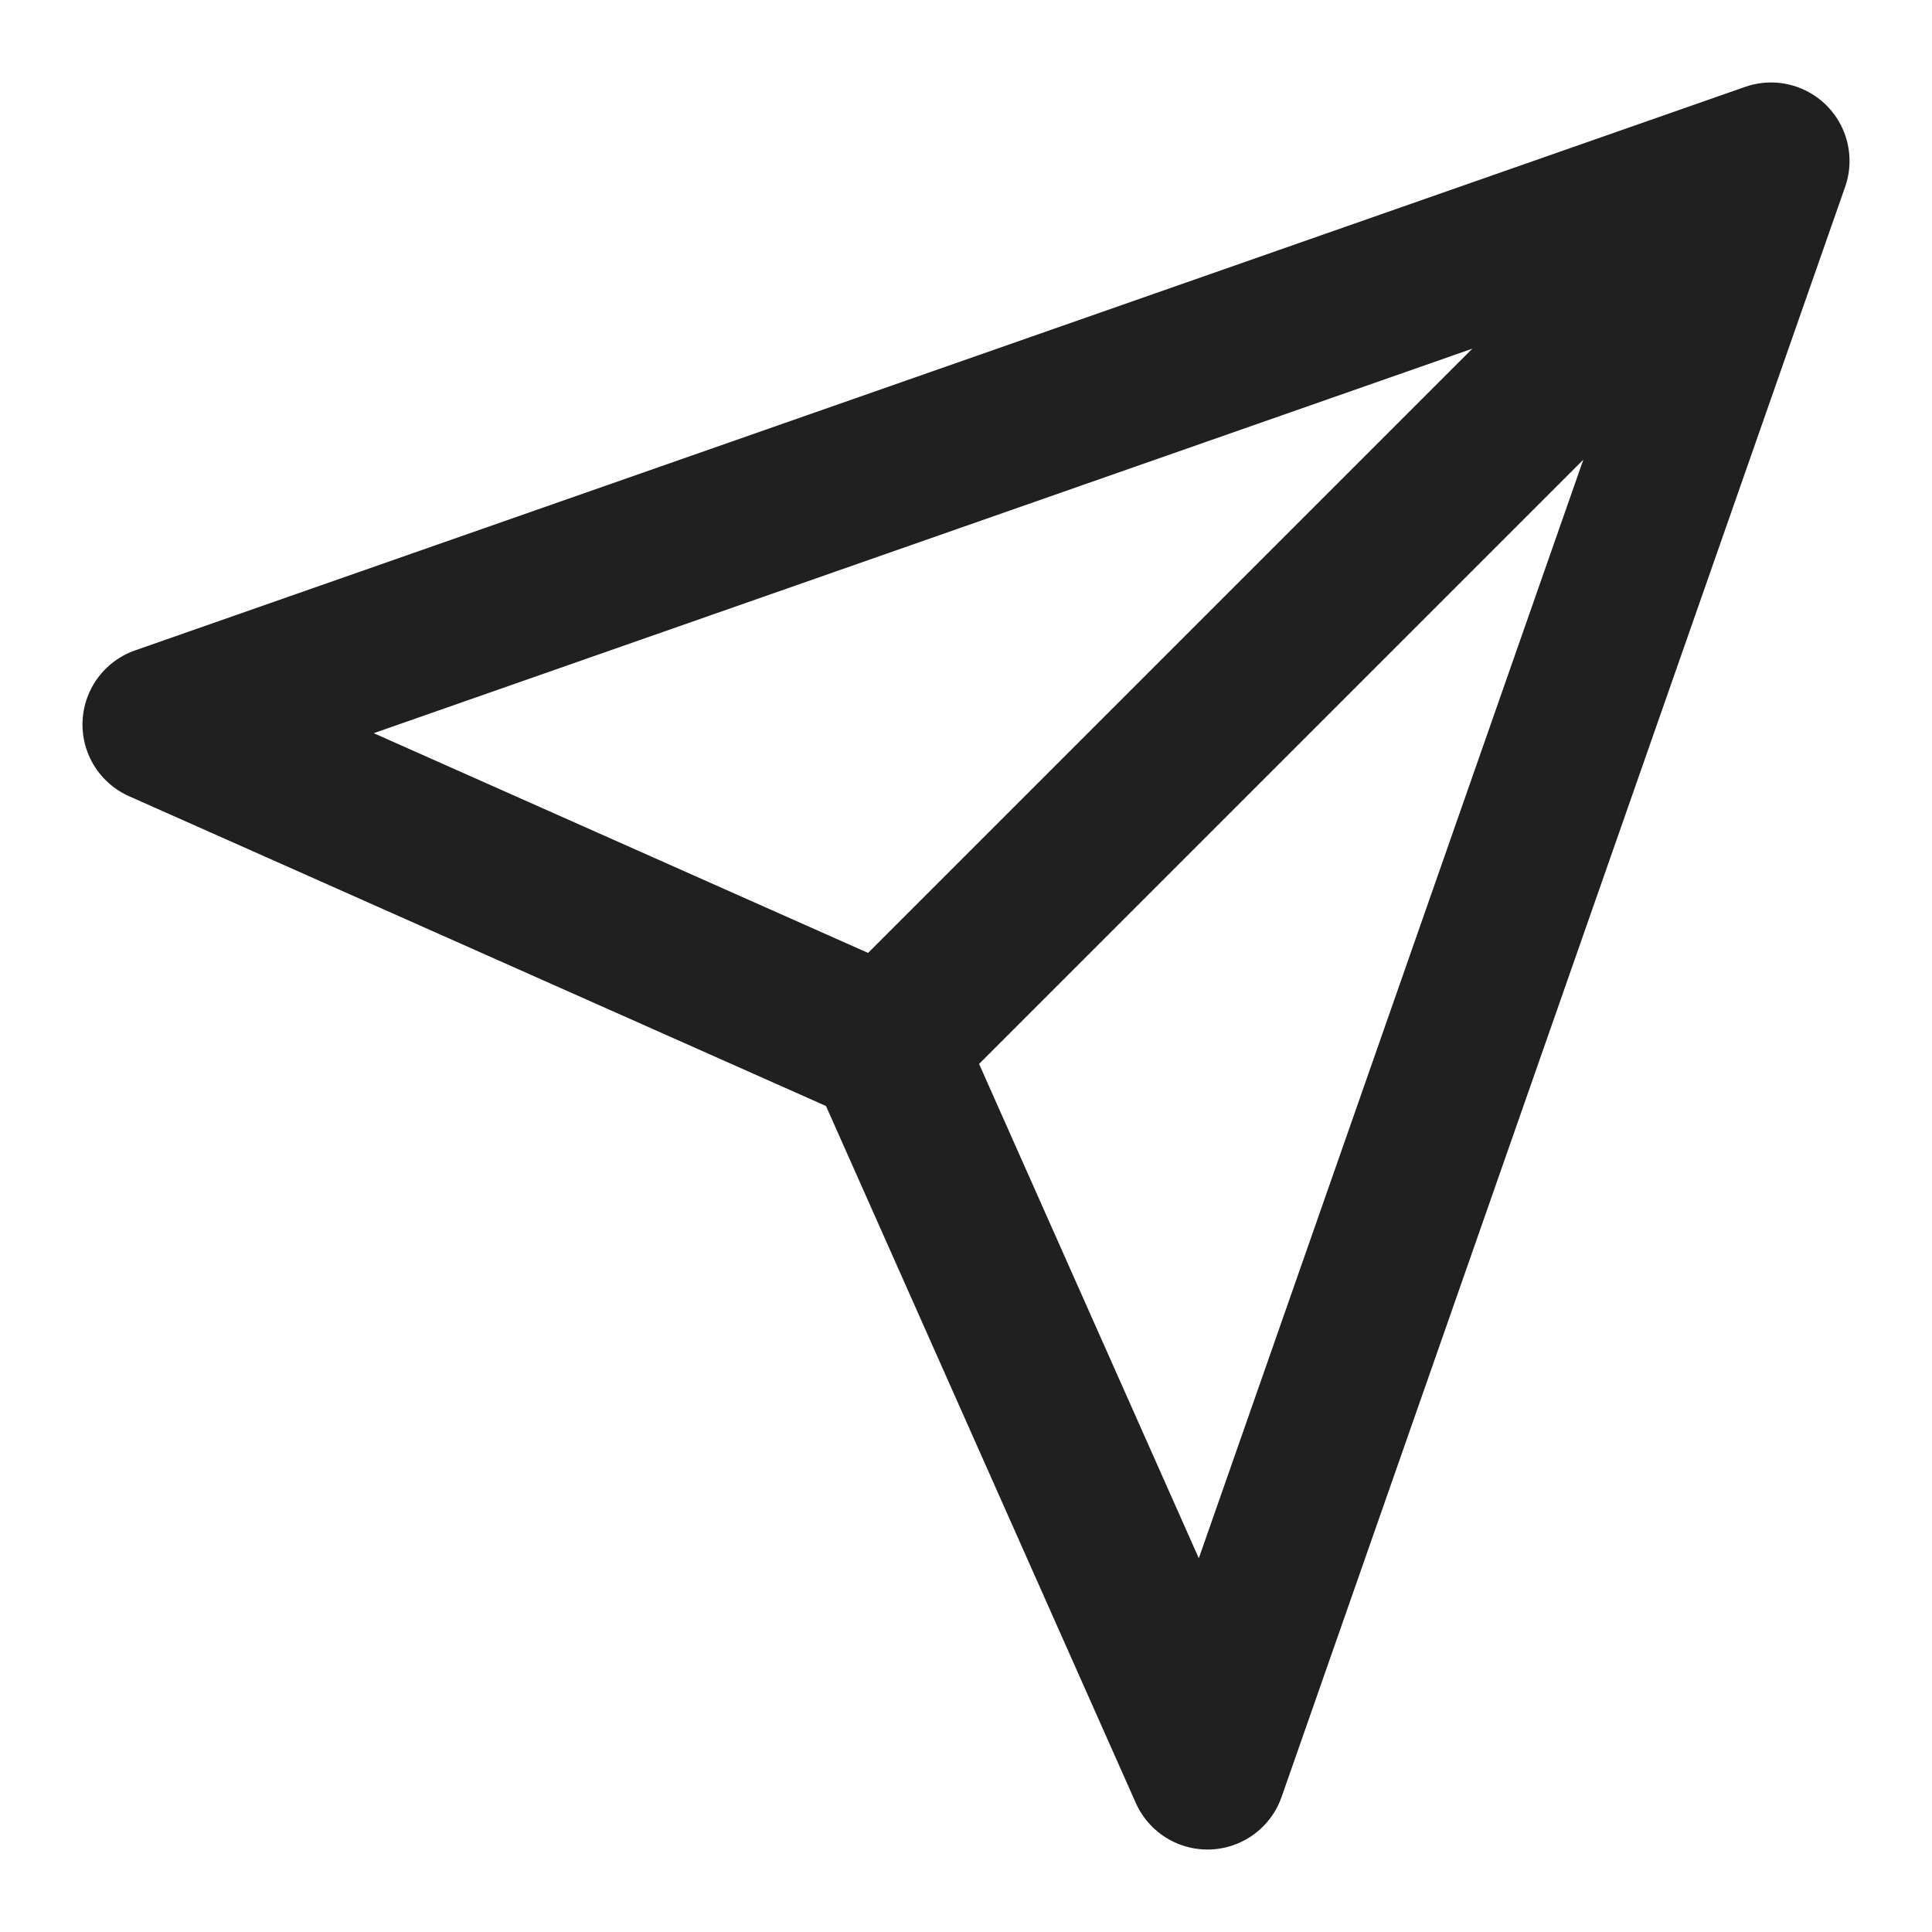
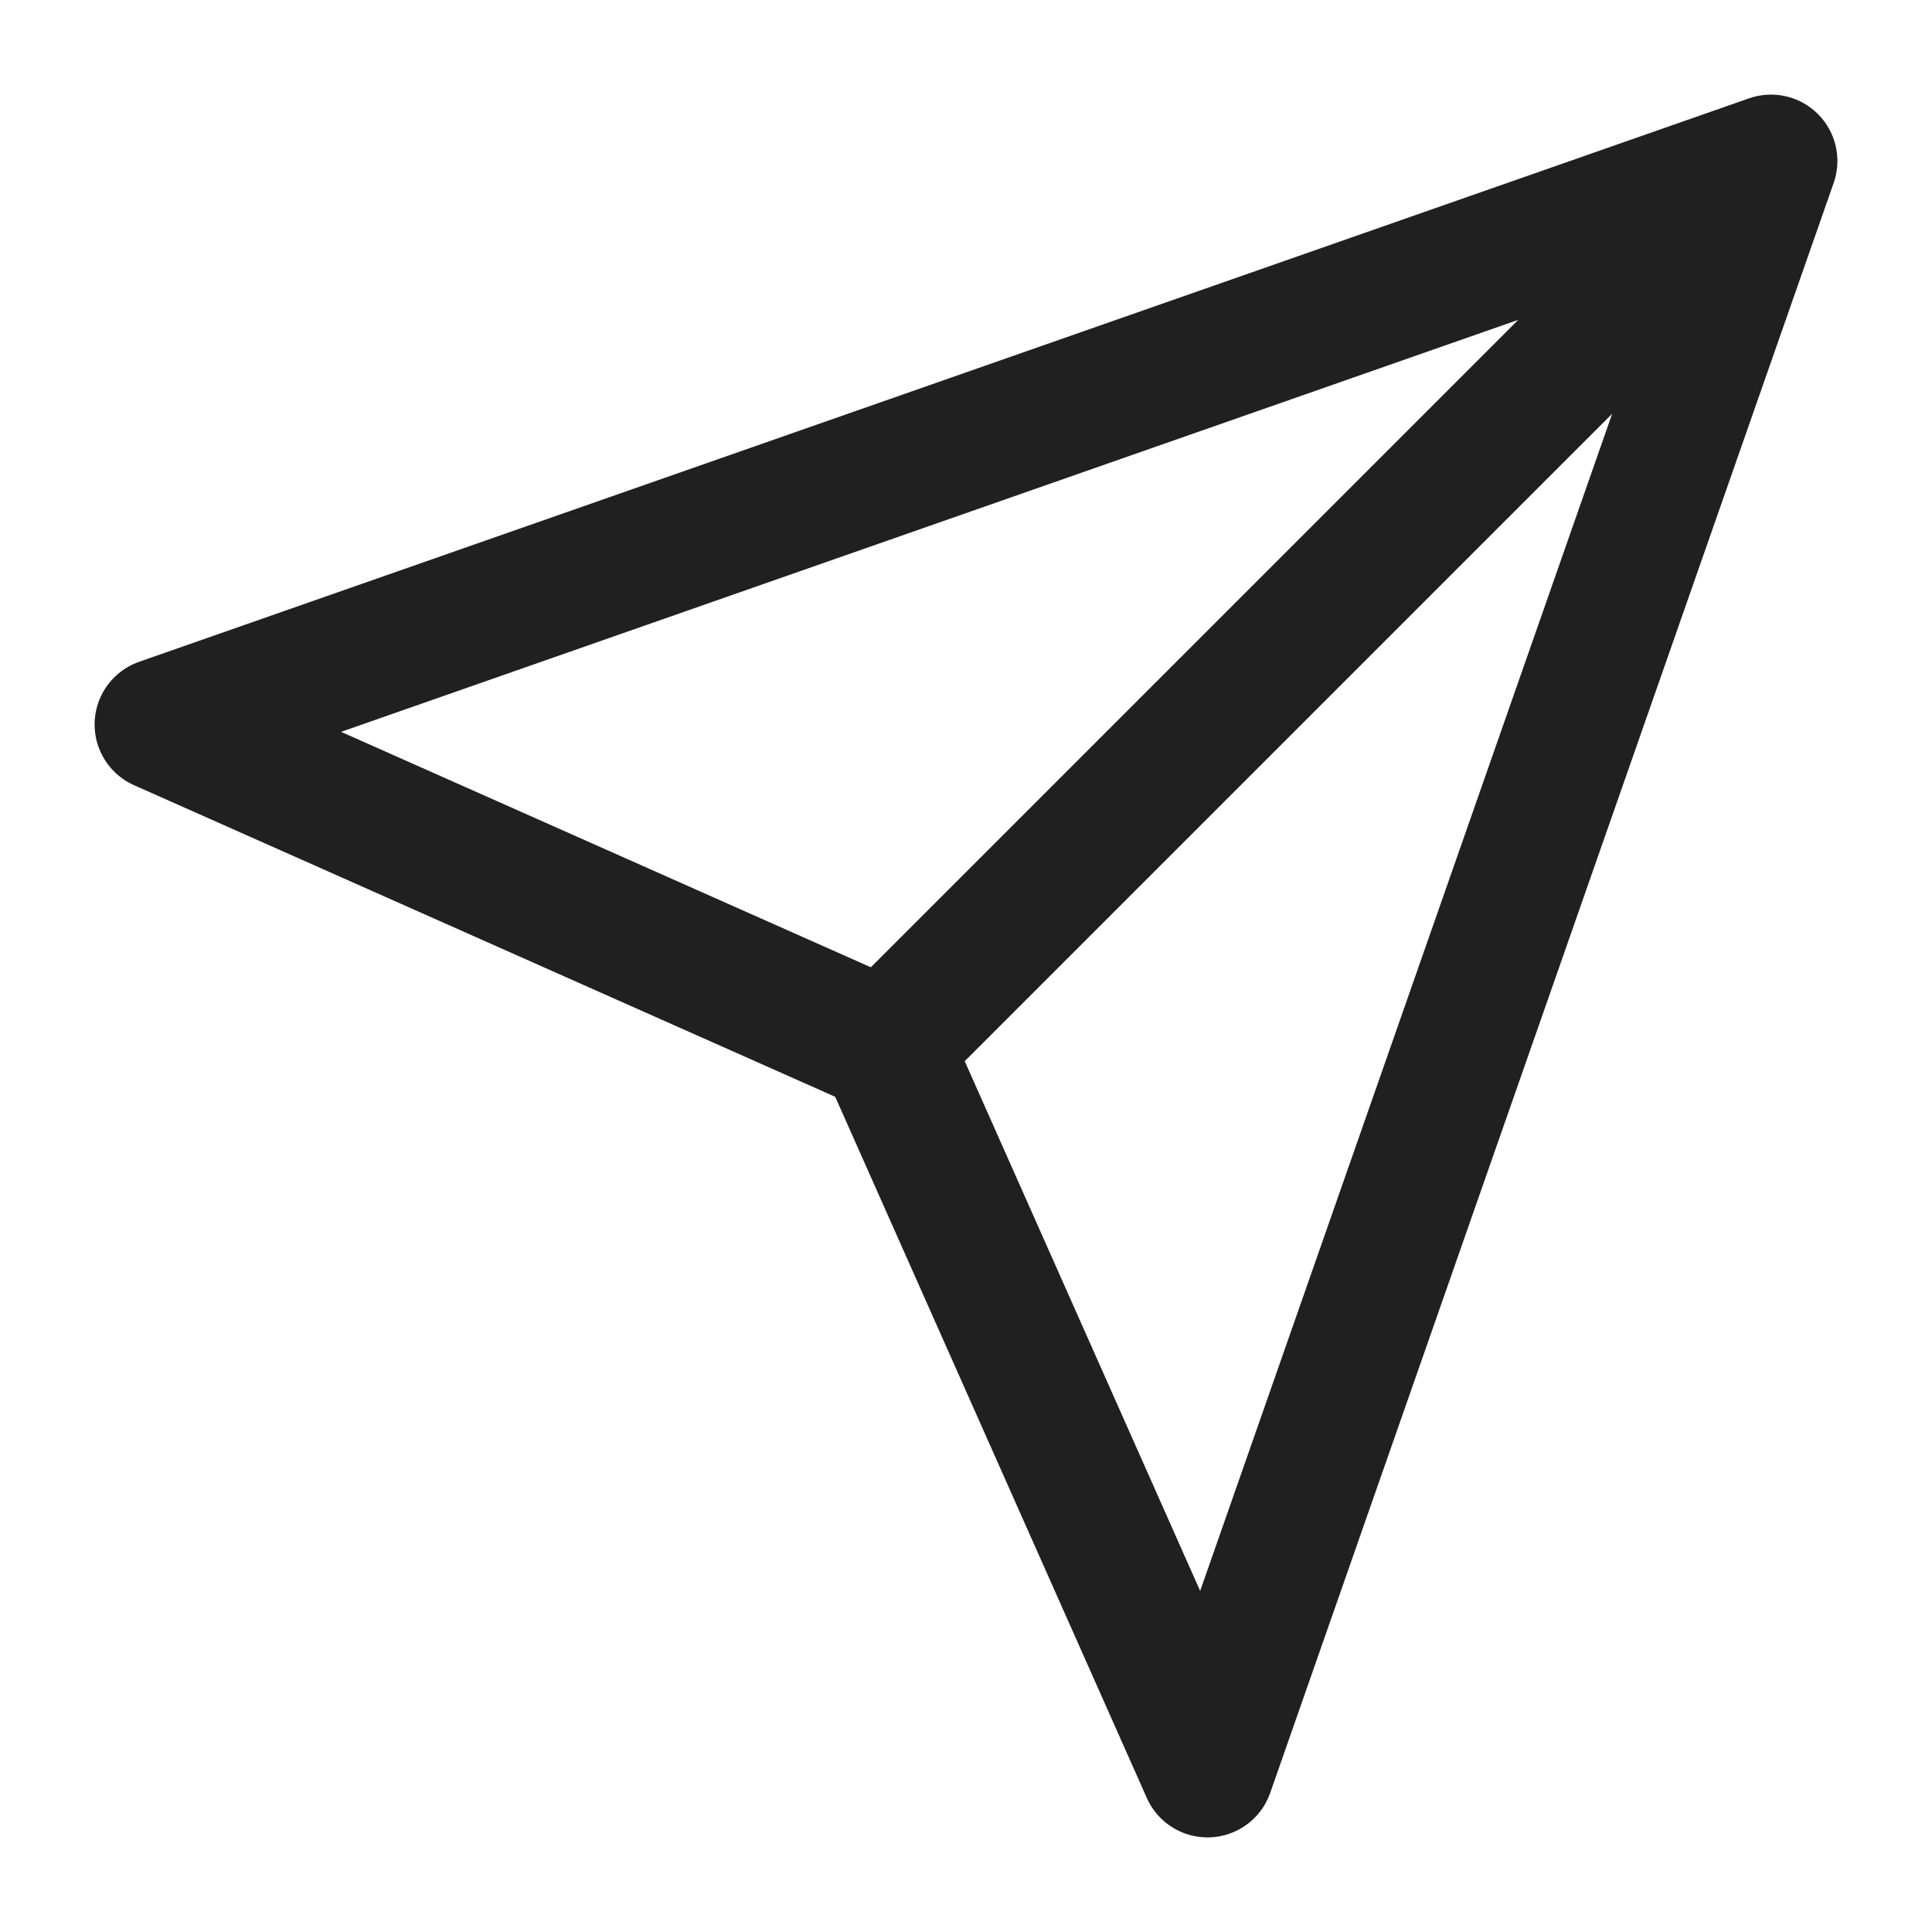
- <svg xmlns="http://www.w3.org/2000/svg" width="16" height="16" viewBox="0 0 16 16" fill="none">
-   <path d="M-196 -668C-196 -672.418 -192.418 -676 -188 -676H876C880.418 -676 884 -672.418 884 -668V986C884 990.418 880.418 994 876 994H-188C-192.418 994 -196 990.418 -196 986V-668Z" fill="white" />
-   <path d="M-188 -676V-675H876V-676V-677H-188V-676ZM884 -668H883V986H884H885V-668H884ZM876 994V993H-188V994V995H876V994ZM-196 986H-195V-668H-196H-197V986H-196ZM-188 994V993C-191.866 993 -195 989.866 -195 986H-196H-197C-197 990.971 -192.971 995 -188 995V994ZM884 986H883C883 989.866 879.866 993 876 993V994V995C880.971 995 885 990.971 885 986H884ZM876 -676V-675C879.866 -675 883 -671.866 883 -668H884H885C885 -672.971 880.971 -677 876 -677V-676ZM-188 -676V-677C-192.971 -677 -197 -672.971 -197 -668H-196H-195C-195 -671.866 -191.866 -675 -188 -675V-676Z" fill="#F1F1F1" />
-   <path d="M14.667 1.333L7.333 8.667M14.667 1.333L10 14.667L7.333 8.667M14.667 1.333L1.333 6L7.333 8.667" stroke="#202020" stroke-width="1.3" stroke-linecap="round" stroke-linejoin="round" />
-   <defs>
-     <clipPath id="clip0_7809_18809">
-       <rect width="16" height="16" fill="white" />
-     </clipPath>
-   </defs>
+ <svg xmlns="http://www.w3.org/2000/svg" width="32" height="32" viewBox="0 0 32 32" fill="none">
+   <path d="M-100 -764C-100 -768.418 -96.418 -772 -92 -772H1132C1136.42 -772 1140 -768.418 1140 -764V926C1140 930.418 1136.42 934 1132 934H-92C-96.418 934 -100 930.418 -100 926V-764Z" fill="white" />
+   <path d="M-92 -772V-771H1132V-772V-773H-92V-772ZM1140 -764H1139V926H1140H1141V-764H1140ZM1132 934V933H-92V934V935H1132V934ZM-100 926H-99V-764H-100H-101V926H-100ZM-92 934V933C-95.866 933 -99 929.866 -99 926H-100H-101C-101 930.971 -96.971 935 -92 935V934ZM1140 926H1139C1139 929.866 1135.87 933 1132 933V934V935C1136.97 935 1141 930.971 1141 926H1140ZM1132 -772V-771C1135.87 -771 1139 -767.866 1139 -764H1140H1141C1141 -768.971 1136.97 -773 1132 -773V-772ZM-92 -772V-773C-96.971 -773 -101 -768.971 -101 -764H-100H-99C-99 -767.866 -95.866 -771 -92 -771V-772Z" fill="#F1F1F1" />
+   <path d="M29.333 2.667L14.667 17.333M29.333 2.667L20 29.333L14.667 17.333M29.333 2.667L2.667 12L14.667 17.333" stroke="#202020" stroke-width="2.2" stroke-linecap="round" stroke-linejoin="round" />
</svg>
